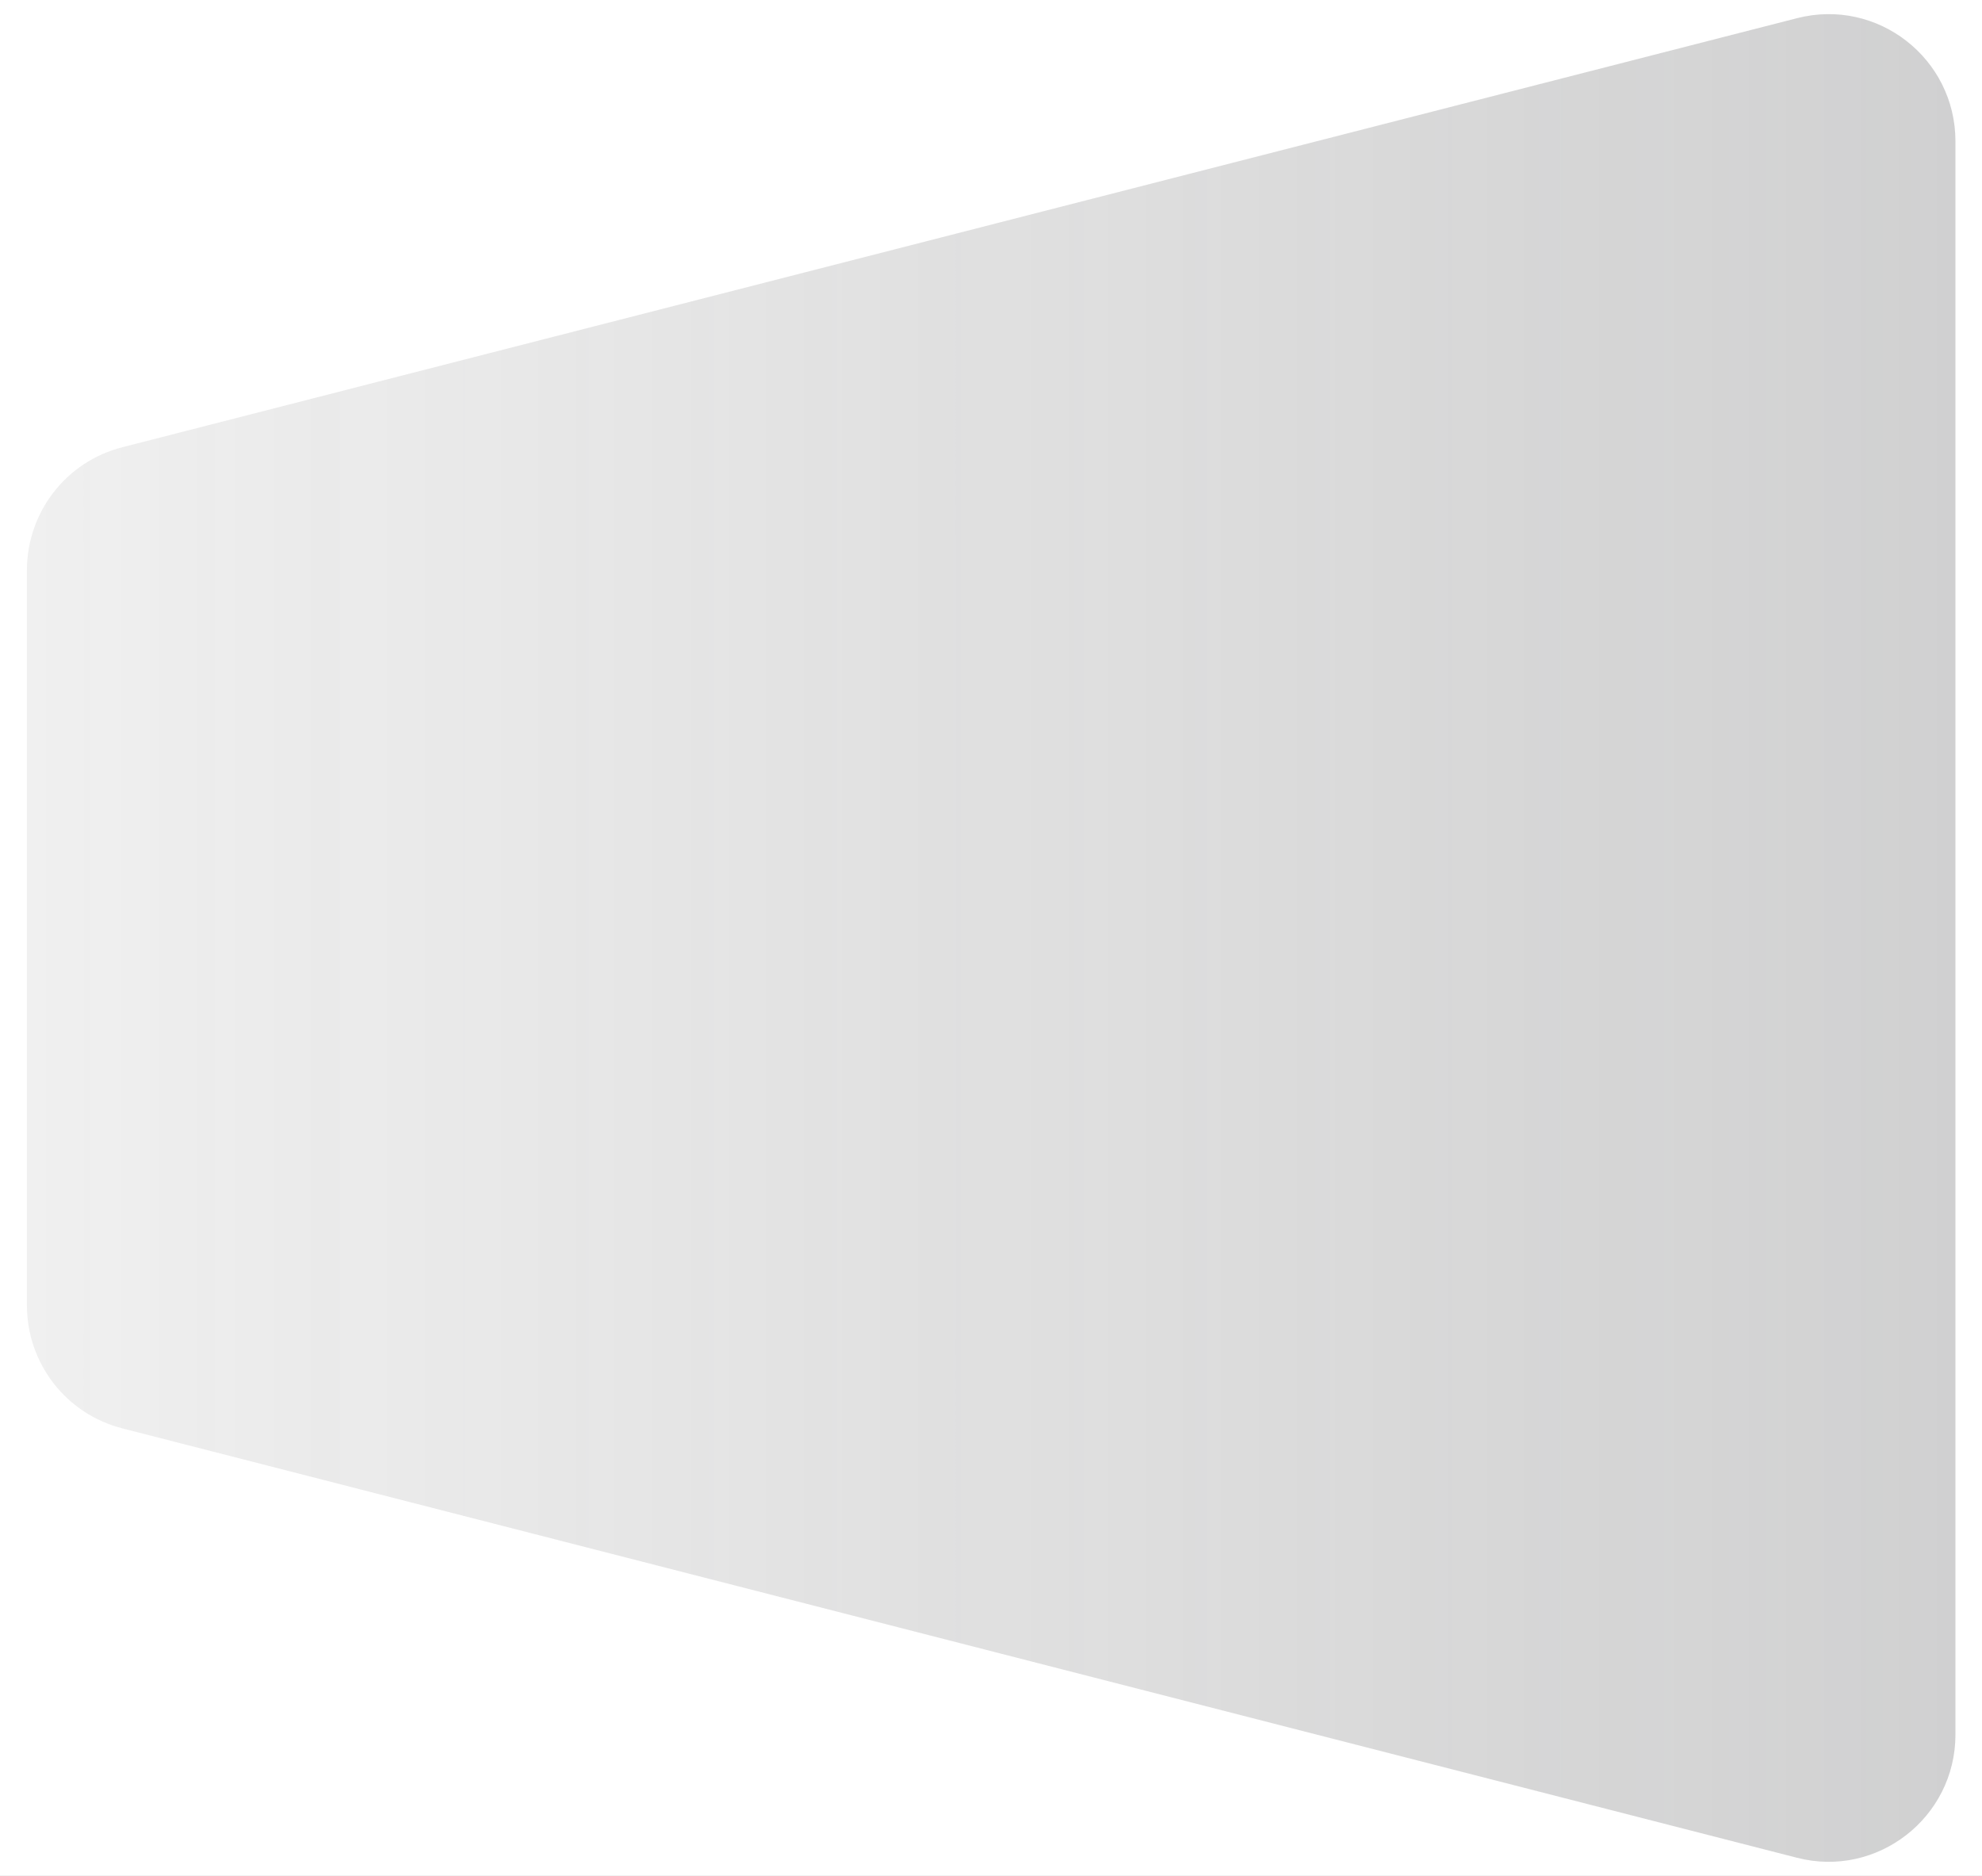
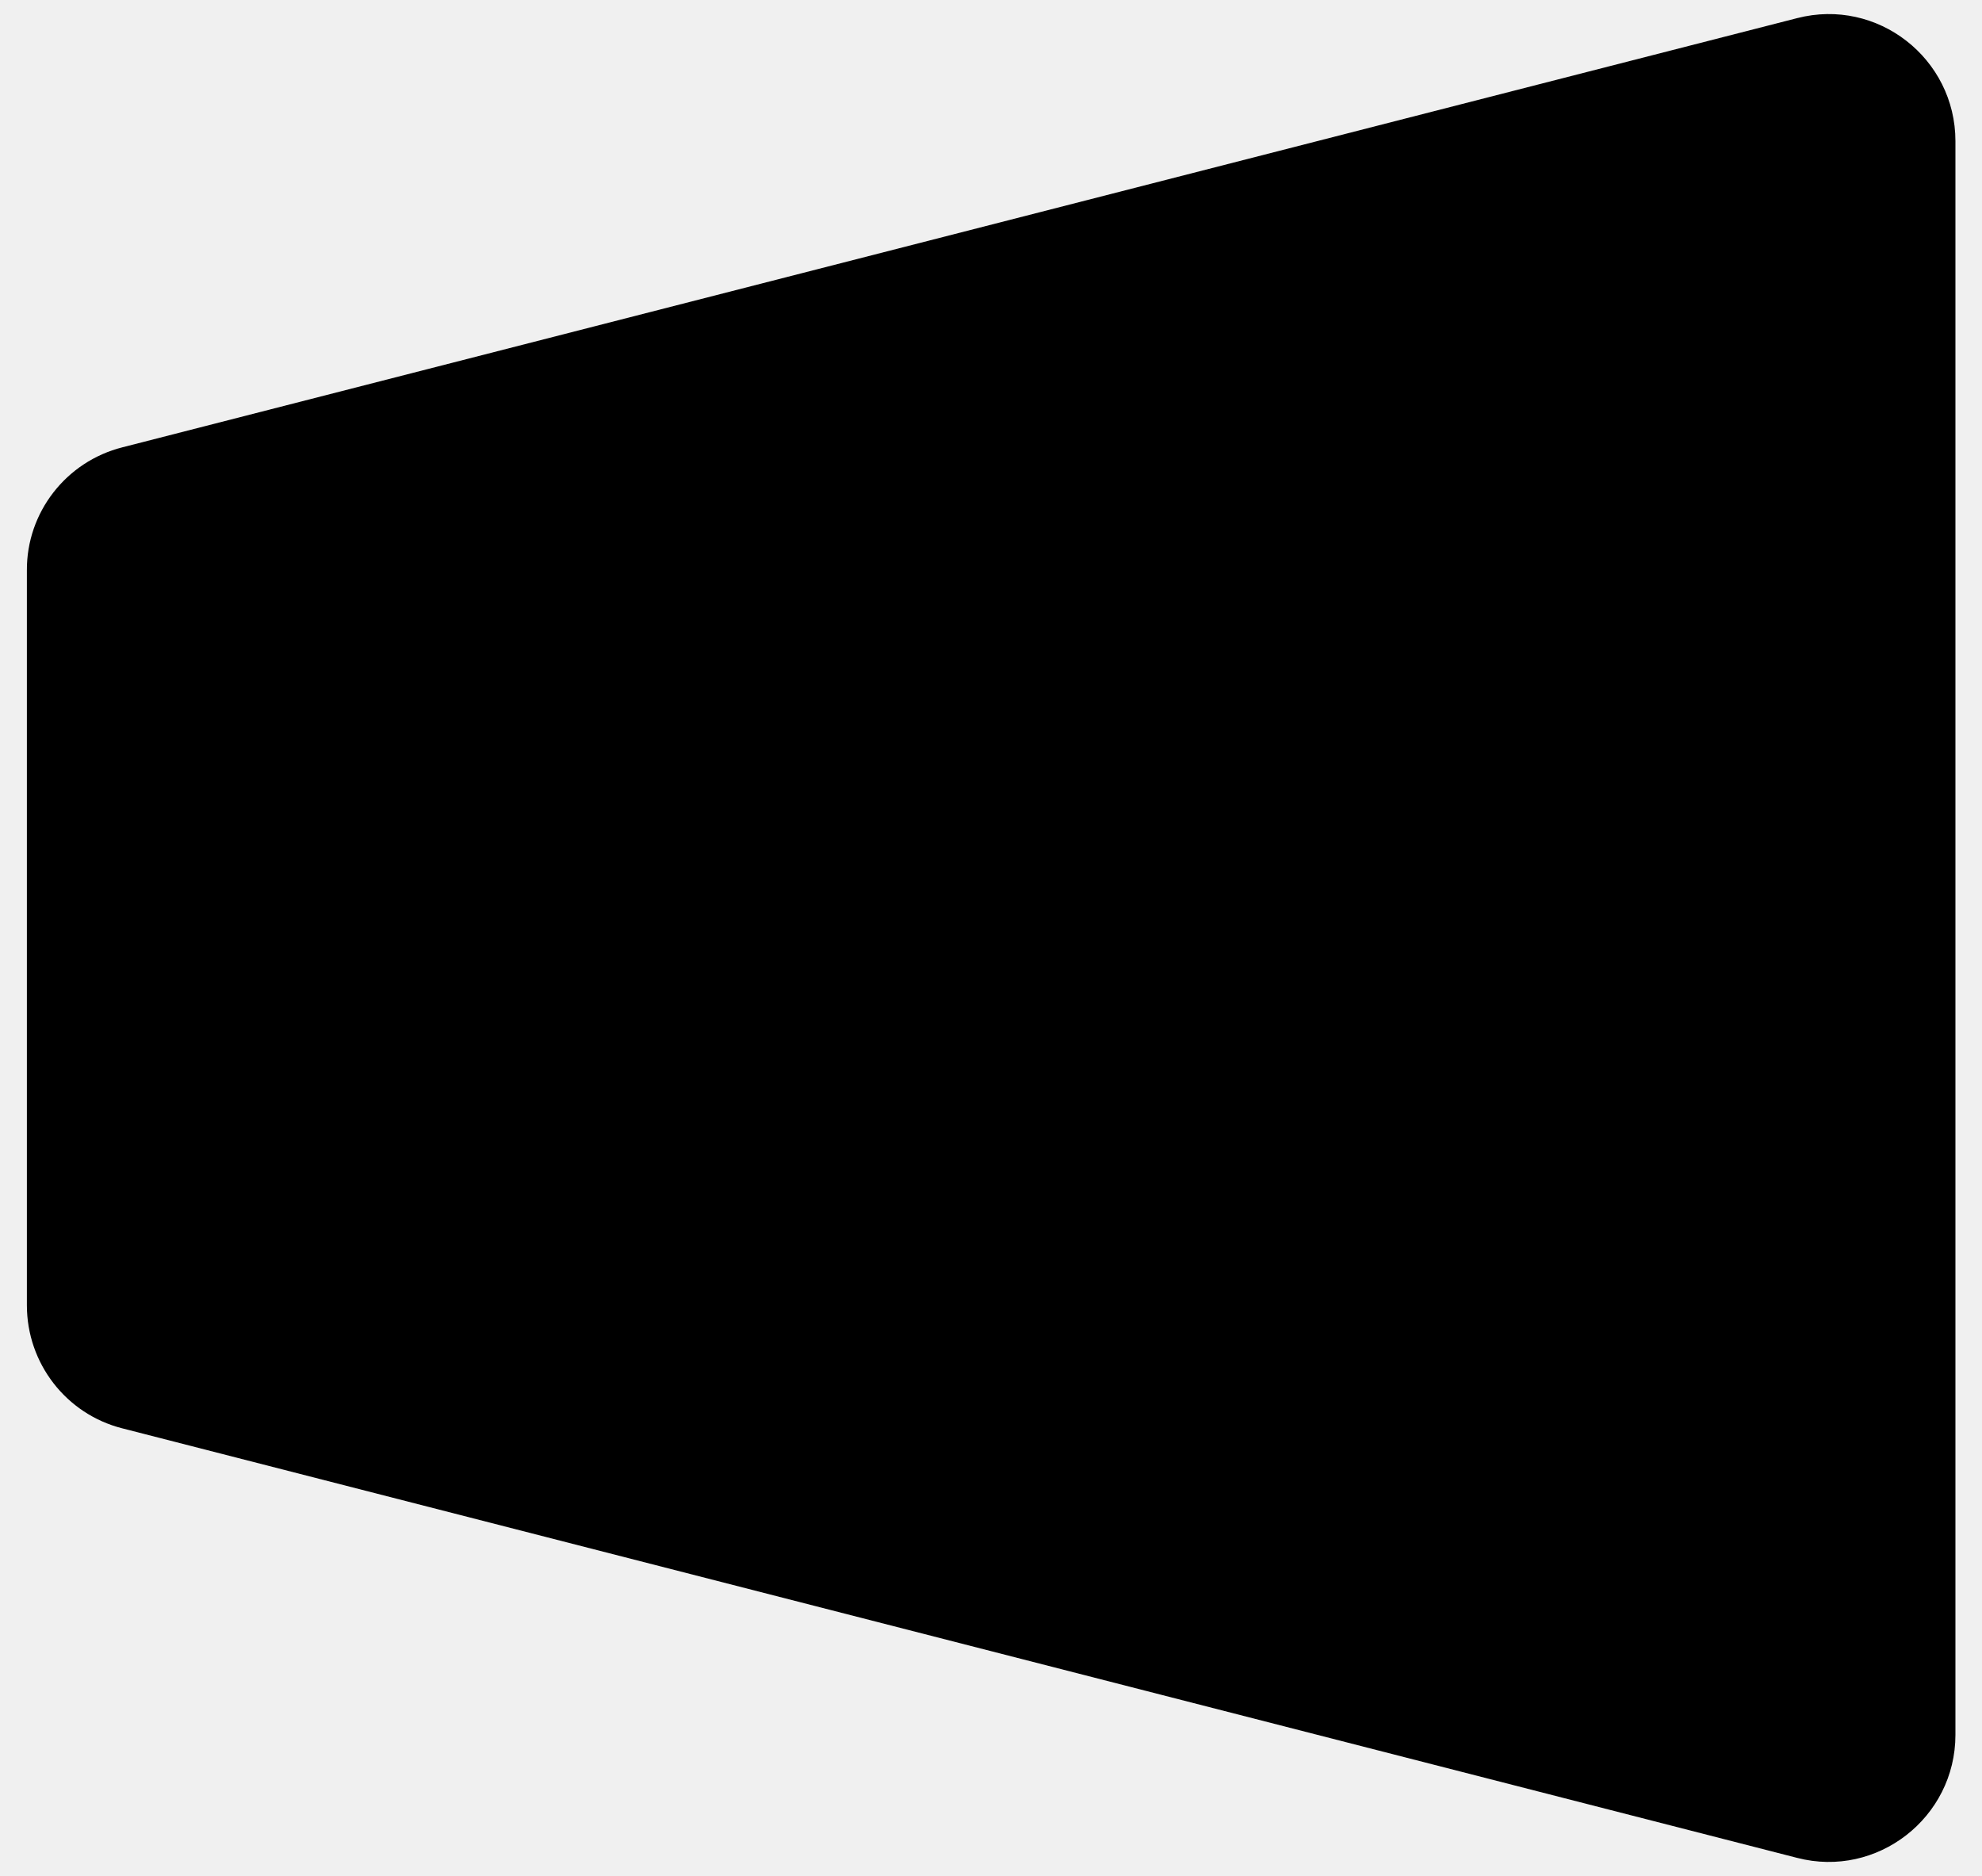
- <svg xmlns="http://www.w3.org/2000/svg" version="1.1" id="Layer_1" x="0px" y="0px" viewBox="0 17.3 566.9 536.3" enable-background="new 0 17.3 566.9 536.3" xml:space="preserve">
-   <path fill="#FFFFFF" d="M0,17.3v536.3h566.9V17.3H0z M559.3,513.4c0,23.7-22.4,41.1-45.3,35.2L35,425.8  c-16.1-4.1-27.3-18.6-27.3-35.2V180.4c0-16.6,11.2-31.1,27.3-35.2l479-122.7c23-5.9,45.3,11.5,45.3,35.2V513.4z" />
-   <linearGradient id="SVGID_1_" gradientUnits="userSpaceOnUse" x1="7.647" y1="285.504" x2="559.283" y2="285.504">
-     <stop offset="0" style="stop-color:#4D4D4D;stop-opacity:0" />
-     <stop offset="0.747" style="stop-color:#4E4E4F;stop-opacity:0.149" />
-     <stop offset="1" style="stop-color:#515255;stop-opacity:0.2" />
-   </linearGradient>
-   <path fill="url(#SVGID_1_)" d="M35,145.2l479-122.7c23-5.9,45.3,11.5,45.3,35.2v455.7c0,23.7-22.4,41.1-45.3,35.2L35,425.8  c-16.1-4.1-27.3-18.6-27.3-35.2V180.4C7.6,163.8,18.9,149.3,35,145.2z" />
+ <svg xmlns="http://www.w3.org/2000/svg" version="1.1" id="Layer_1" x="0px" y="0px" viewBox="0 123.8 612 579" enable-background="new 0 123.8 612 579" xml:space="preserve">
+   <path fill="#FFFFFF" d="M603.8,659.4c0,25.6-24.2,44.4-48.9,38L37.8,564.8c-17.4-4.4-29.5-20.1-29.5-38V299.9  c0-17.9,12.1-33.6,29.5-38l517.1-132.5c24.8-6.4,48.9,12.4,48.9,38V659.4z" />
+   <path d="M37.8,261.9l517.1-132.5c24.8-6.4,48.9,12.4,48.9,38v492c0,25.6-24.2,44.4-48.9,38L37.8,564.8c-17.4-4.4-29.5-20.1-29.5-38  V299.9C8.2,282,20.4,266.3,37.8,261.9z" />
</svg>
